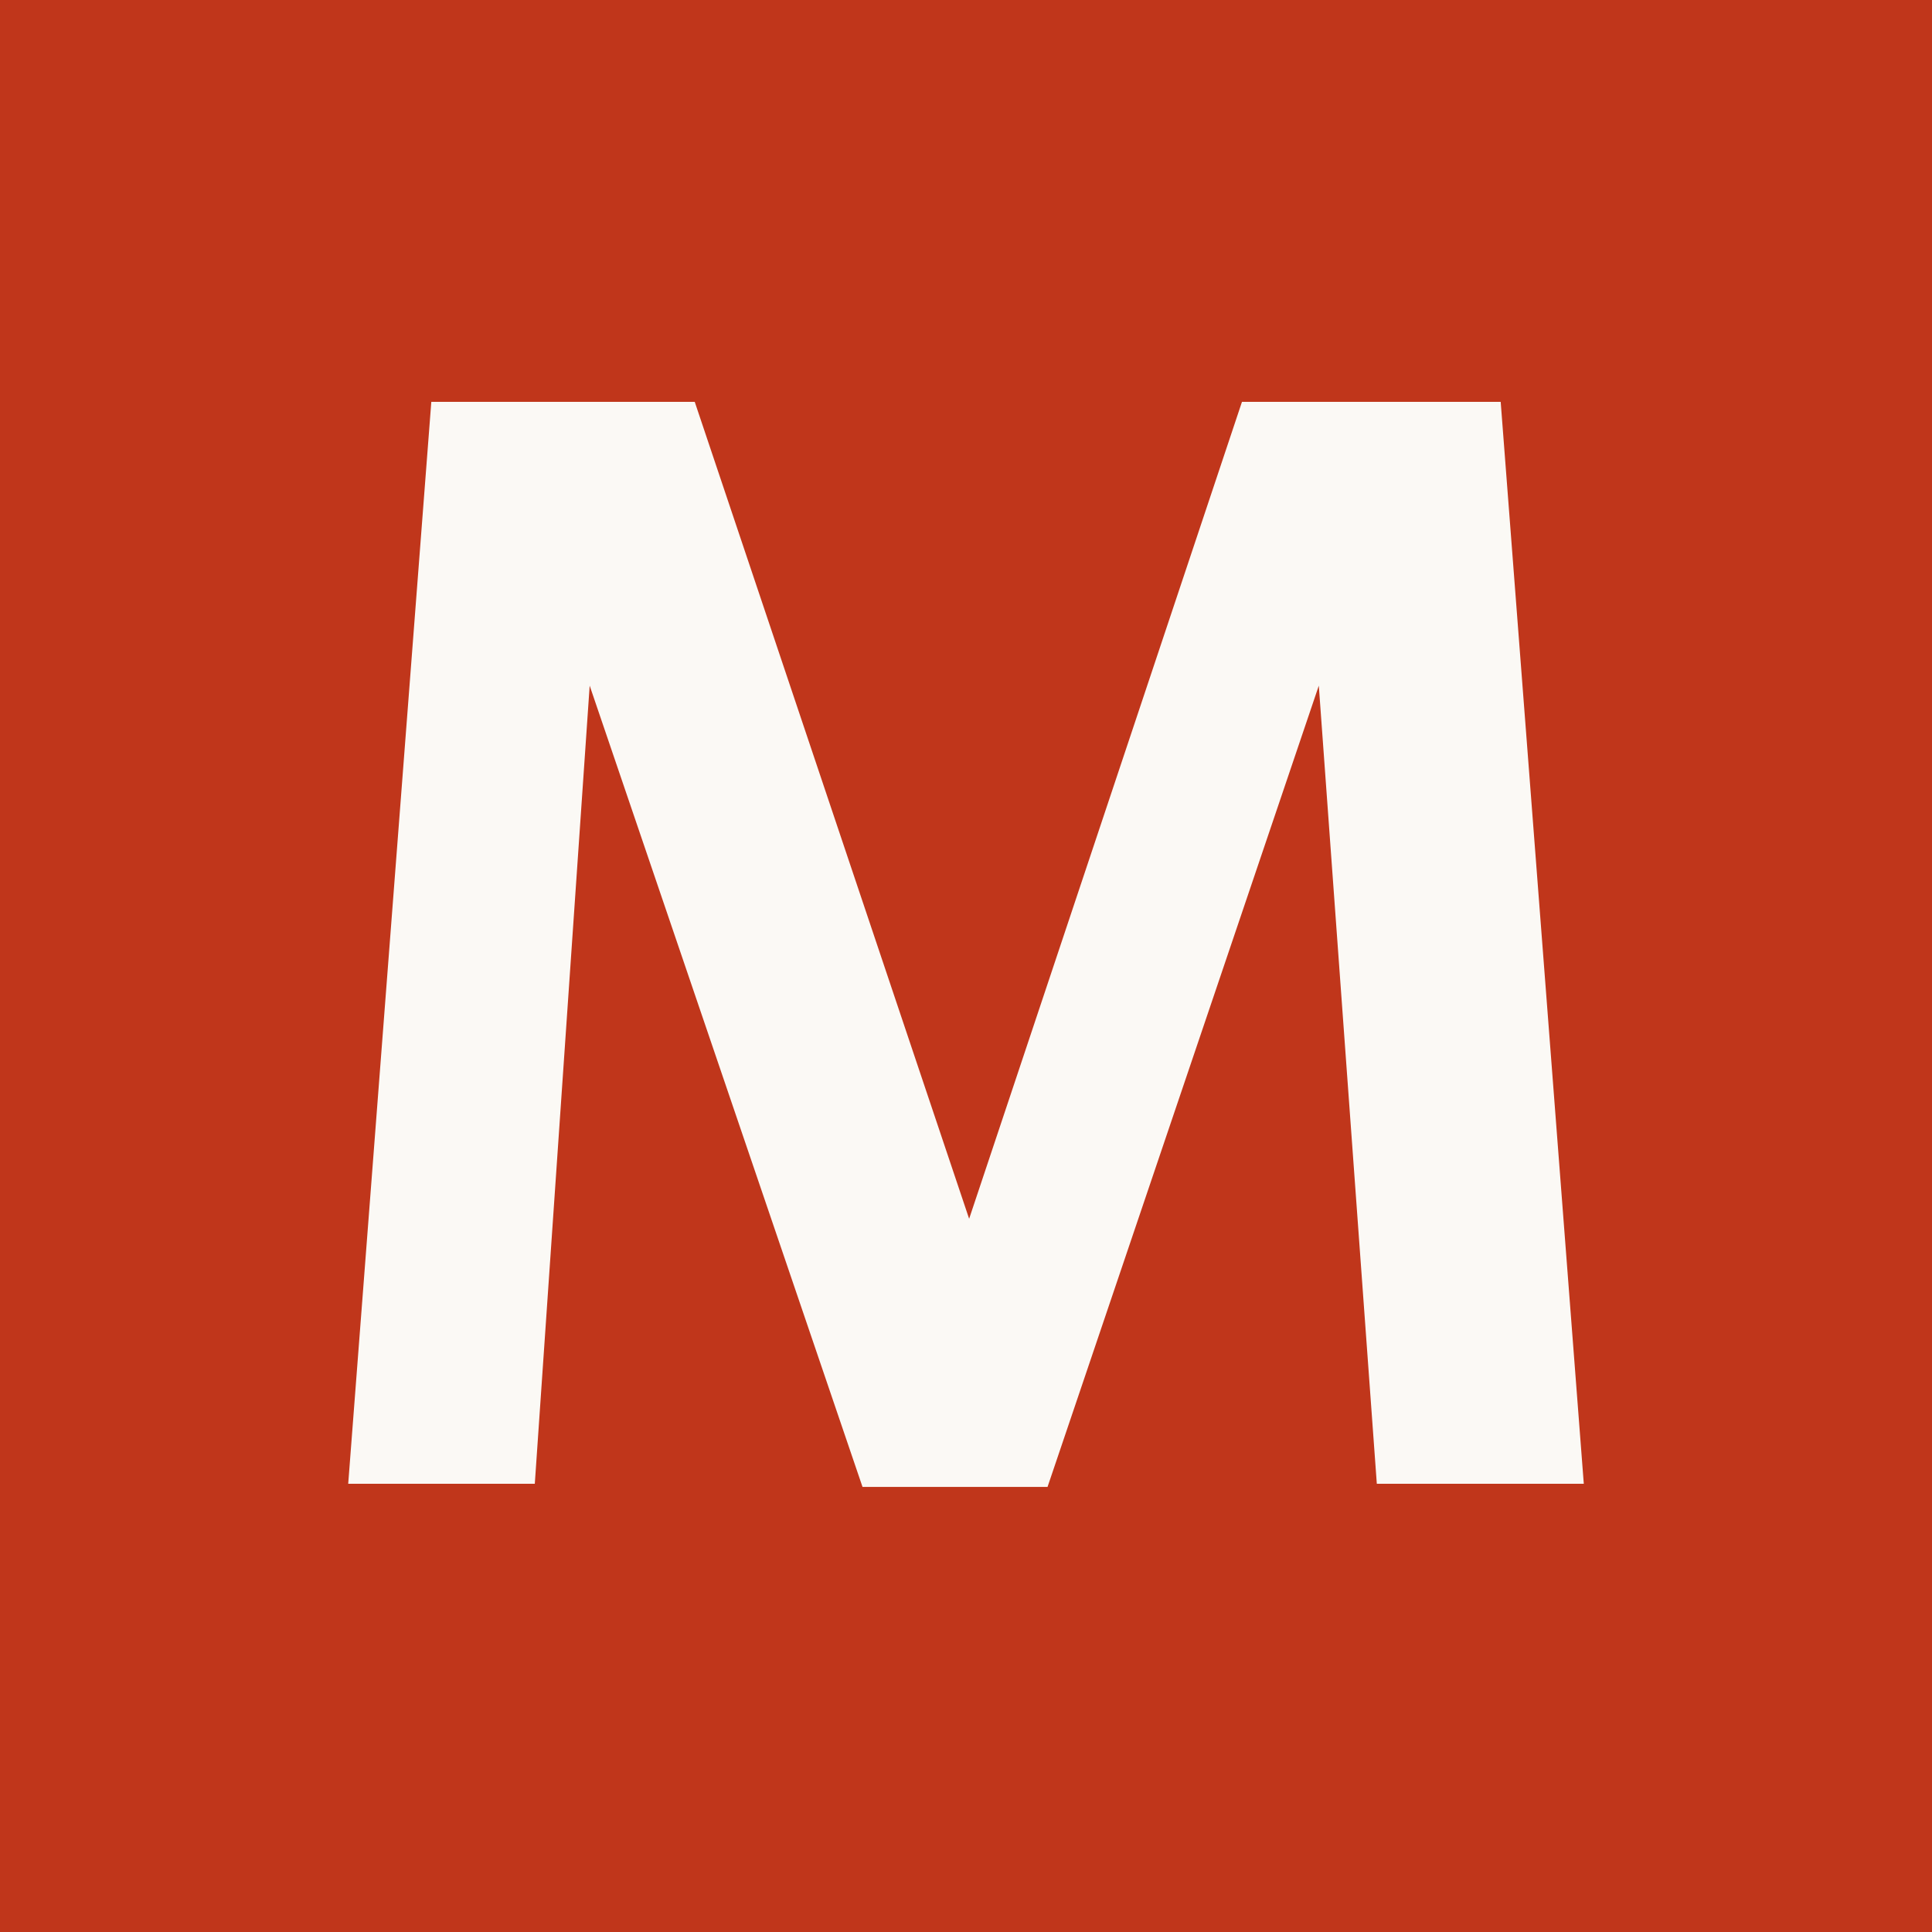
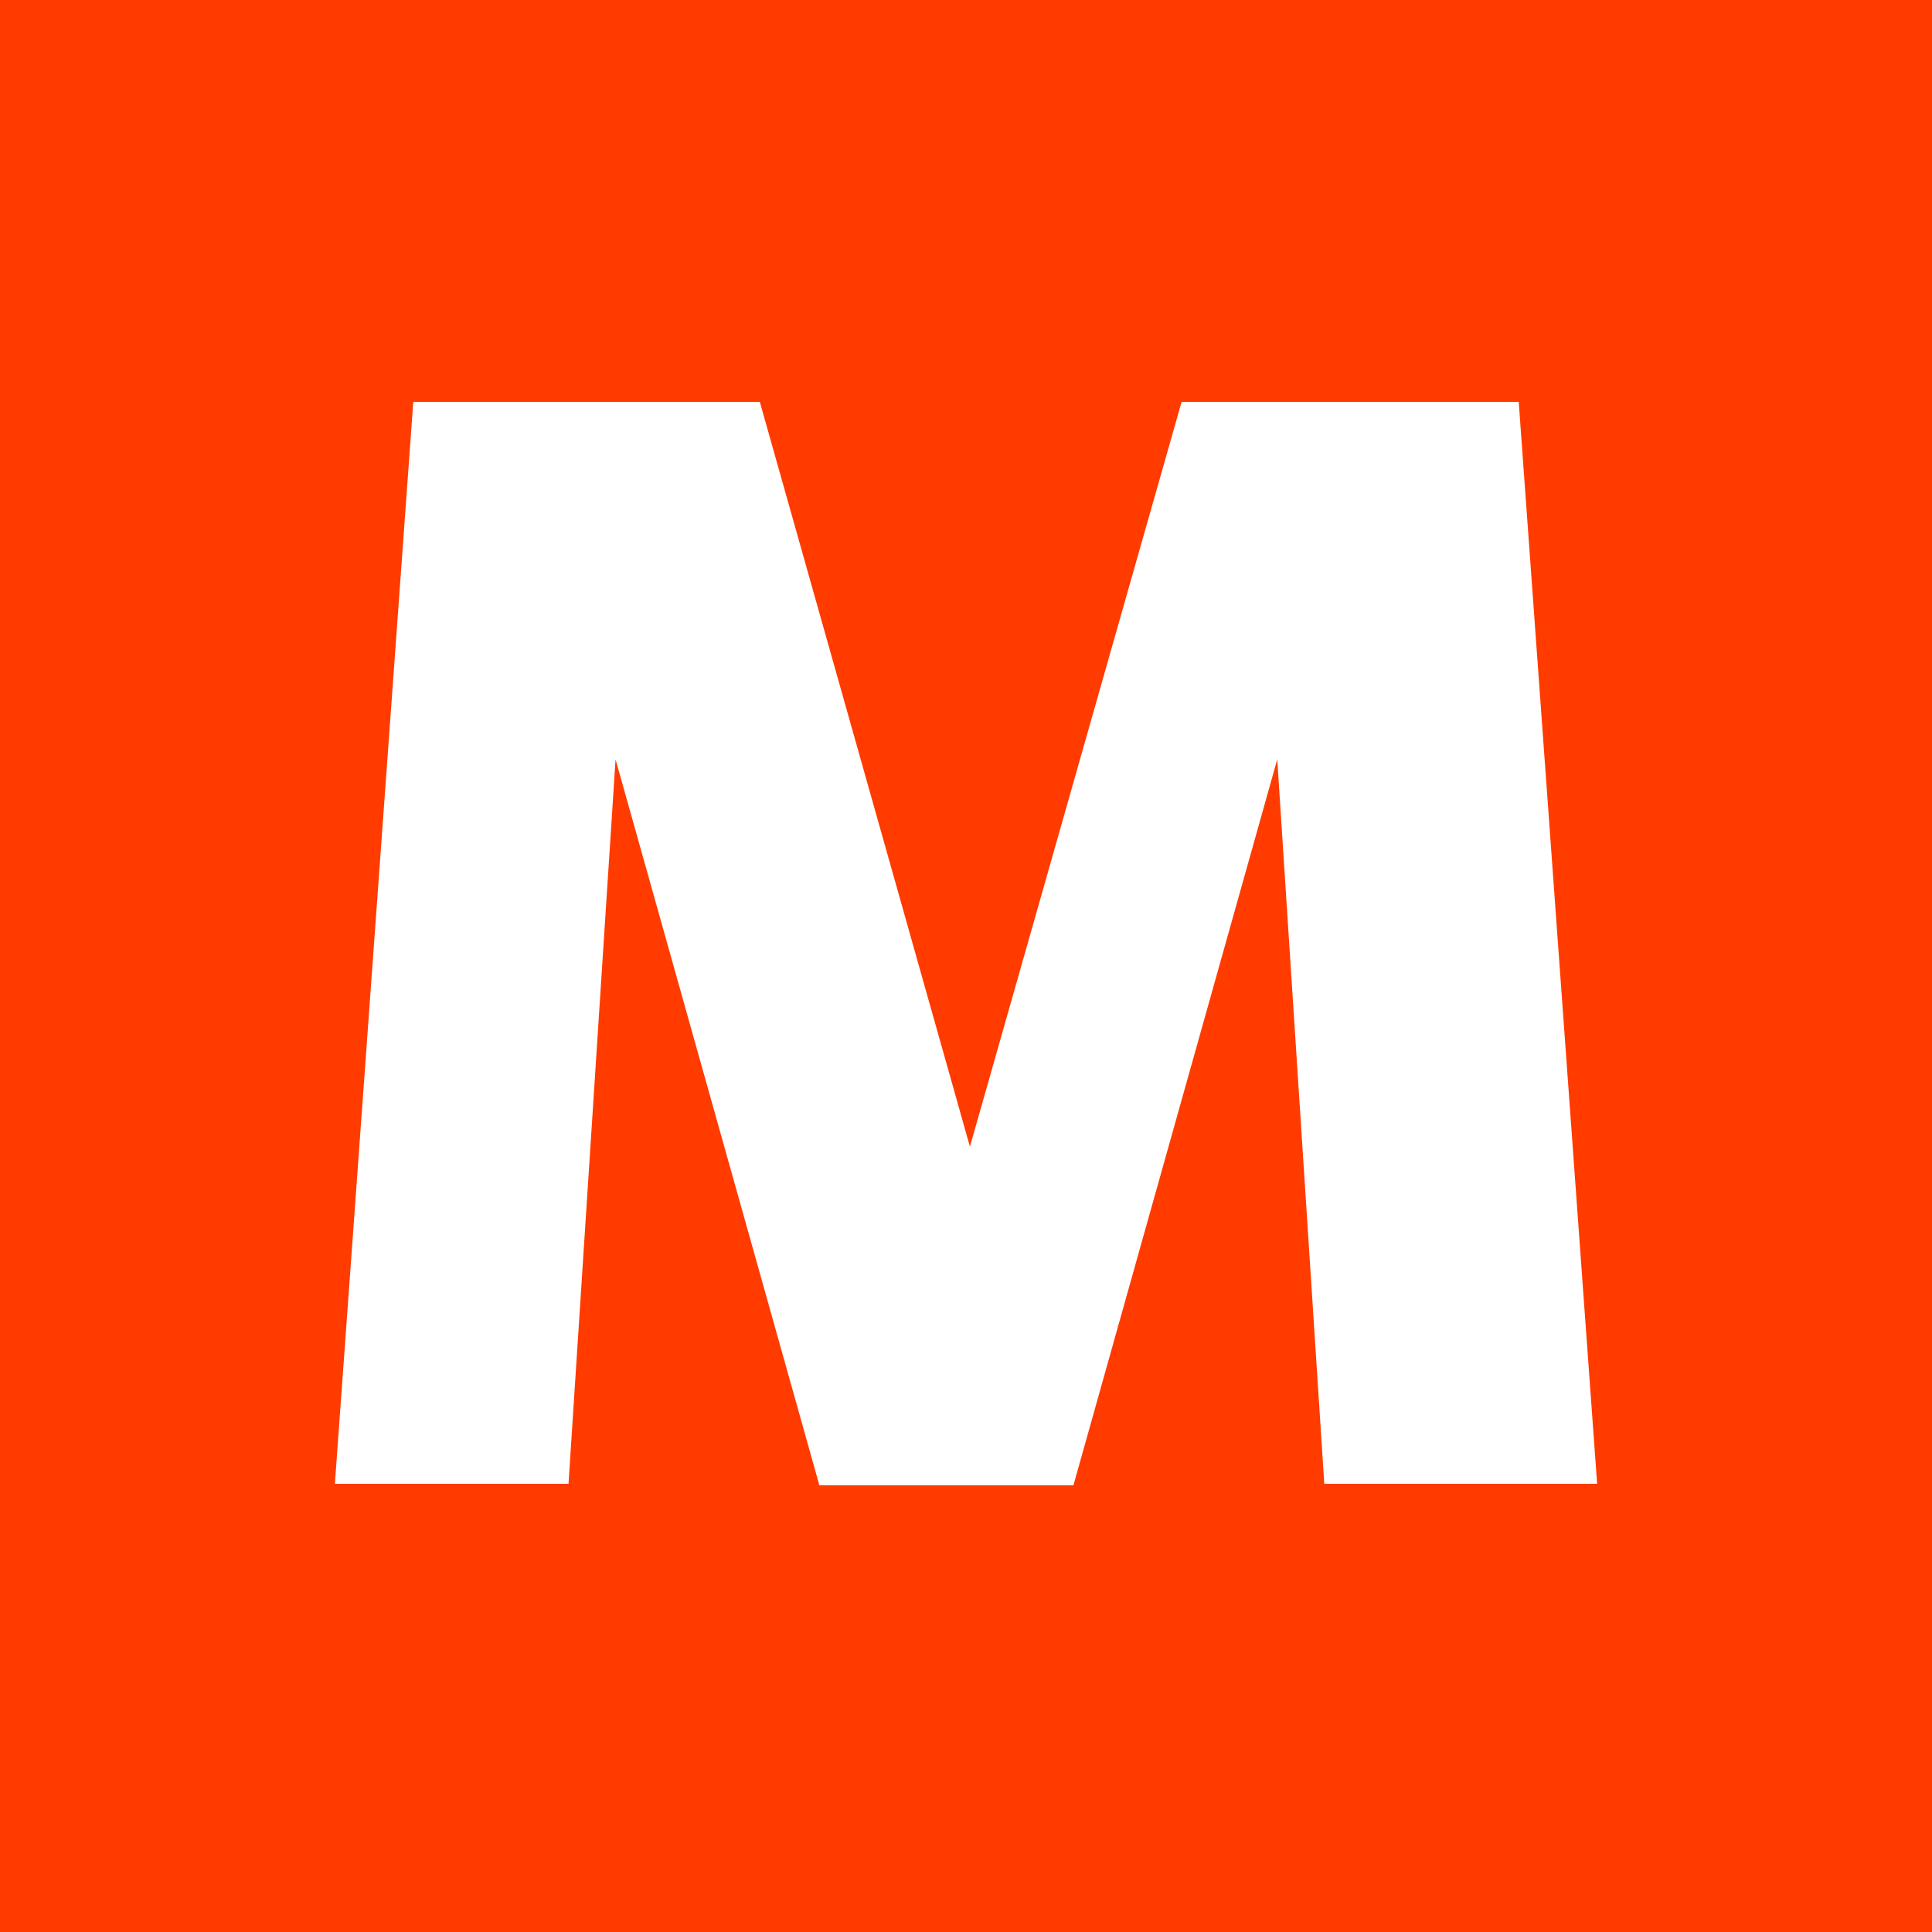
<svg xmlns="http://www.w3.org/2000/svg" viewBox="0 0 64 64" role="img" aria-label="Museo">
-   <rect width="64" height="64" fill="#c0361b" />
-   <path transform="translate(8.730 49.152) scale(0.051942 -0.051942)" fill="#fbf9f5" d="M842 0 789 690H624L450 169L275 690H107L54 0H173L208 509L382 -2H500L673 509L710 0Z" />
+   <rect width="64" height="64" fill="#ff3b00" />
+   <path transform="translate(8.860 49.152) scale(0.051942 -0.051942)" fill="#ffffff" d="M848 0 798 690H583L448 215L314 690H93L43 0H192L222 462L352 -1H514L644 462L674 0Z" />
</svg>
